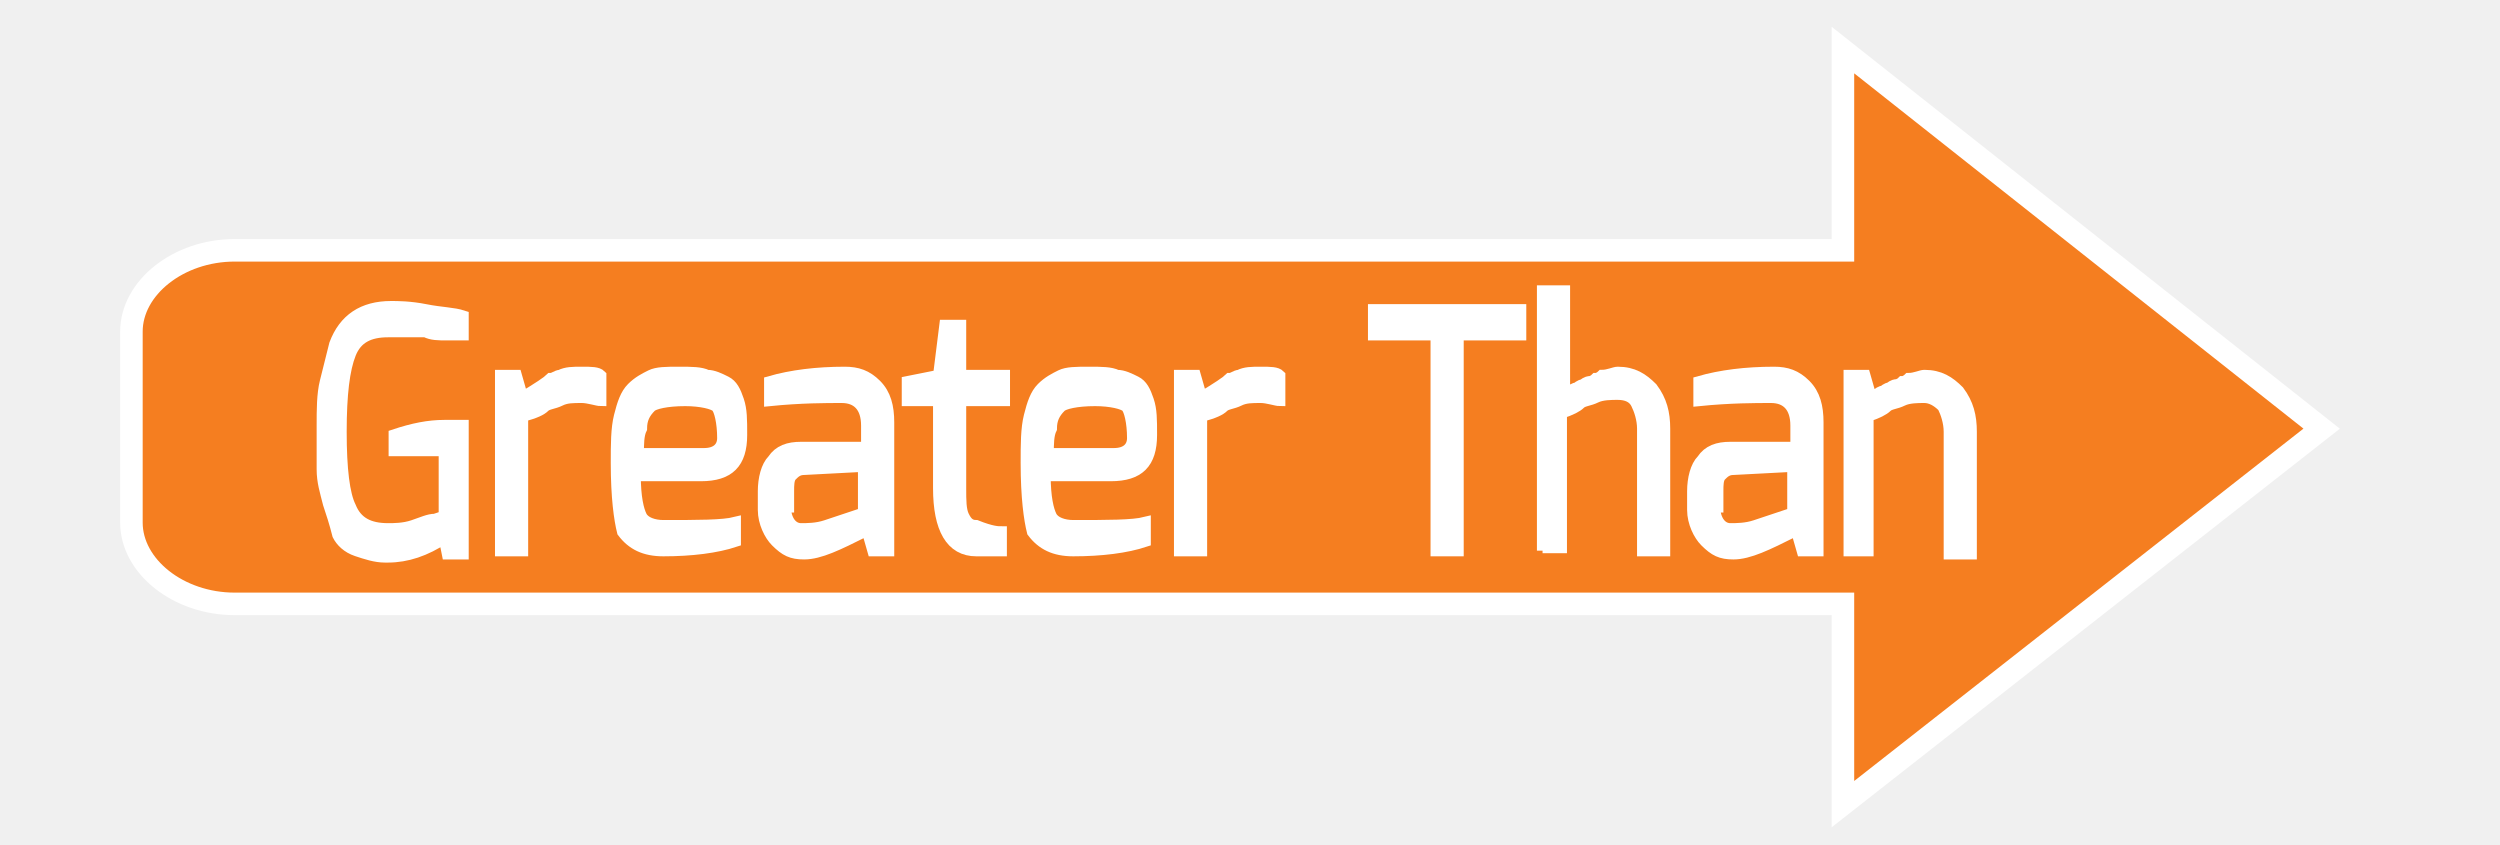
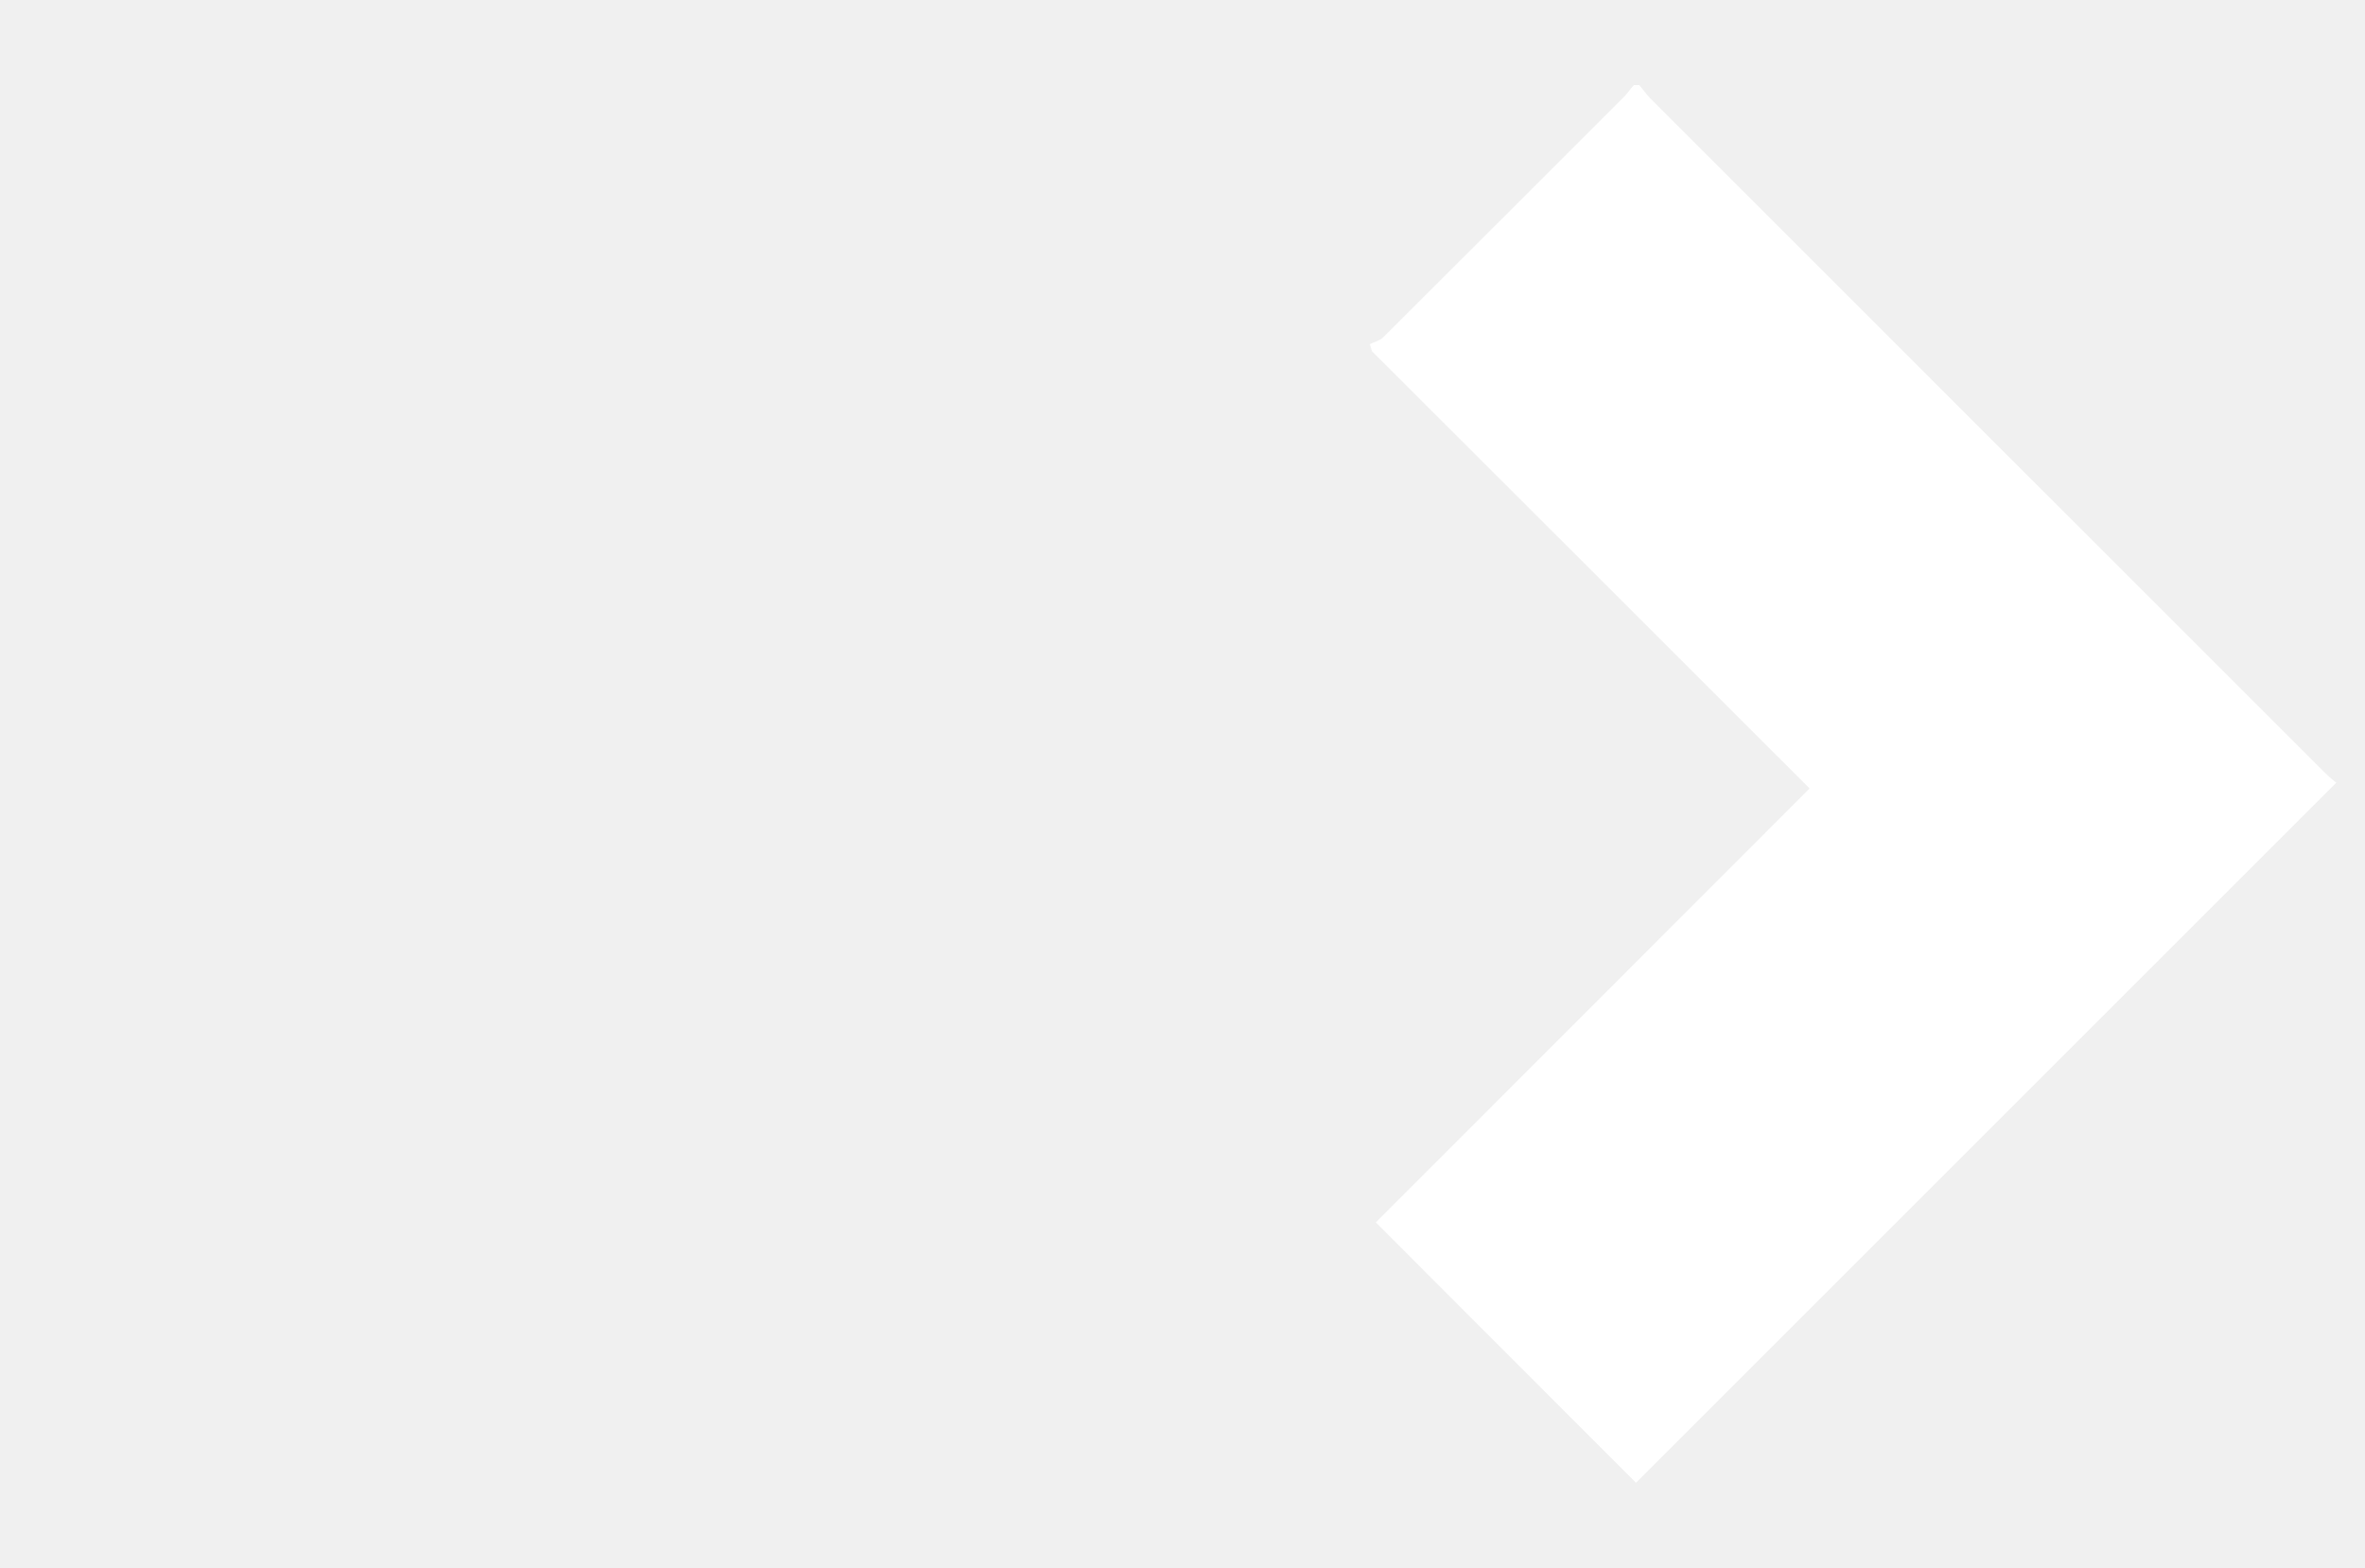
- <svg xmlns="http://www.w3.org/2000/svg" version="1.1" id="Layer_1" x="0px" y="0px" viewBox="0 0 79.9 27" style="enable-background:new 0 0 79.9 27;" xml:space="preserve">
+ <svg xmlns="http://www.w3.org/2000/svg" version="1.1" id="Layer_1" x="0px" y="0px" viewBox="0 0 863.6 572.7" style="enable-background:new 0 0 863.6 572.7;" xml:space="preserve">
  <style type="text/css">
	.st0{fill:#F57E20;stroke:#FFFFFF;stroke-width:0.72;stroke-miterlimit:10;}
- 	.st1{fill:#FFFFFF;stroke:#FFFFFF;stroke-width:0.36;stroke-miterlimit:10;}
+ 	.st1{fill:#FFFFFF;}
</style>
-   <path class="st0" d="M74.2,13.7l-15.3,12v-6.4H7.5c-1.8,0-3.3-1.2-3.3-2.6v-6.1C4.2,9.2,5.7,8,7.5,8h51.4V1.6L74.2,13.7z" />
-   <g>
-     <path class="st1" d="M10.5,16.1c-0.1-0.4-0.2-0.7-0.2-1.1c0-0.4,0-0.8,0-1.4c0-0.5,0-1,0.1-1.4c0.1-0.4,0.2-0.8,0.3-1.2   c0.3-0.8,0.9-1.2,1.8-1.2c0.2,0,0.6,0,1.1,0.1c0.5,0.1,0.9,0.1,1.2,0.2v0.6c-0.1,0-0.2,0-0.5,0c-0.3,0-0.5,0-0.7-0.1   c-0.4,0-0.8,0-1.2,0c-0.6,0-1,0.2-1.2,0.7c-0.2,0.5-0.3,1.3-0.3,2.5s0.1,2,0.3,2.4c0.2,0.5,0.6,0.7,1.2,0.7c0.2,0,0.5,0,0.8-0.1   c0.3-0.1,0.5-0.2,0.7-0.2l0.3-0.1v-2.1h-1.6v-0.5c0.6-0.2,1.1-0.3,1.6-0.3c0.2,0,0.4,0,0.6,0v4.1h-0.5l-0.1-0.5   c-0.6,0.4-1.2,0.6-1.8,0.6c0,0,0,0-0.1,0c-0.3,0-0.6-0.1-0.9-0.2c-0.3-0.1-0.5-0.3-0.6-0.5C10.7,16.7,10.6,16.4,10.5,16.1z" />
-     <path class="st1" d="M16,17.6V12h0.5l0.2,0.7c0.5-0.3,0.8-0.5,0.9-0.6c0.1,0,0.2-0.1,0.3-0.1c0.2-0.1,0.4-0.1,0.7-0.1   c0.3,0,0.5,0,0.6,0.1v0.8c-0.1,0-0.4-0.1-0.6-0.1c-0.3,0-0.5,0-0.7,0.1c-0.2,0.1-0.4,0.1-0.5,0.2c-0.1,0.1-0.3,0.2-0.7,0.3v4.3H16z   " />
-     <path class="st1" d="M19.7,14.8c0-0.6,0-1.1,0.1-1.5c0.1-0.4,0.2-0.7,0.4-0.9c0.2-0.2,0.4-0.3,0.6-0.4c0.2-0.1,0.5-0.1,0.9-0.1   s0.7,0,0.9,0.1c0.2,0,0.4,0.1,0.6,0.2c0.2,0.1,0.3,0.3,0.4,0.6c0.1,0.3,0.1,0.6,0.1,1.1c0,0.9-0.4,1.3-1.3,1.3h-2.1   c0,0.7,0.1,1.1,0.2,1.3c0.1,0.2,0.4,0.3,0.7,0.3c1.1,0,1.9,0,2.3-0.1v0.6c-0.6,0.2-1.4,0.3-2.3,0.3c-0.6,0-1-0.2-1.3-0.6   C19.8,16.6,19.7,15.9,19.7,14.8z M20.4,14.5h2.1c0.4,0,0.6-0.2,0.6-0.5c0-0.5-0.1-0.9-0.2-1s-0.5-0.2-1-0.2c-0.6,0-1,0.1-1.1,0.2   c-0.2,0.2-0.3,0.4-0.3,0.7C20.4,13.9,20.4,14.2,20.4,14.5z" />
-     <path class="st1" d="M24.6,12.2c0.7-0.2,1.5-0.3,2.4-0.3c0.4,0,0.7,0.1,1,0.4c0.3,0.3,0.4,0.7,0.4,1.2v4.1h-0.5l-0.2-0.7L27.6,17   c-0.8,0.4-1.4,0.7-1.9,0.7c-0.4,0-0.6-0.1-0.9-0.4c-0.2-0.2-0.4-0.6-0.4-1v-0.6c0-0.4,0.1-0.8,0.3-1c0.2-0.3,0.5-0.4,0.9-0.4   c0.7,0,1.4,0,2.1,0c0-0.2,0-0.4,0-0.5s0-0.2,0-0.2c0-0.6-0.3-0.9-0.8-0.9c-0.5,0-1.3,0-2.3,0.1V12.2z M25.1,16.2   c0,0.4,0.2,0.7,0.5,0.7c0.2,0,0.5,0,0.8-0.1c0.3-0.1,0.6-0.2,0.9-0.3l0.3-0.1v-1.5L25.7,15c-0.2,0-0.3,0.1-0.4,0.2   c-0.1,0.1-0.1,0.3-0.1,0.5V16.2z" />
-     <path class="st1" d="M29,12.8v-0.6L30,12l0.2-1.6h0.5V12h1.4v0.8h-1.4v2.8c0,0.4,0,0.7,0.1,0.9c0.1,0.2,0.2,0.3,0.4,0.3   C31.7,17,31.9,17,32,17v0.6h-0.8c-0.8,0-1.2-0.7-1.2-2v-2.8H29z" />
-     <path class="st1" d="M32.8,14.8c0-0.6,0-1.1,0.1-1.5c0.1-0.4,0.2-0.7,0.4-0.9c0.2-0.2,0.4-0.3,0.6-0.4c0.2-0.1,0.5-0.1,0.9-0.1   s0.7,0,0.9,0.1c0.2,0,0.4,0.1,0.6,0.2c0.2,0.1,0.3,0.3,0.4,0.6c0.1,0.3,0.1,0.6,0.1,1.1c0,0.9-0.4,1.3-1.3,1.3h-2.1   c0,0.7,0.1,1.1,0.2,1.3c0.1,0.2,0.4,0.3,0.7,0.3c1.1,0,1.9,0,2.3-0.1v0.6c-0.6,0.2-1.4,0.3-2.3,0.3c-0.6,0-1-0.2-1.3-0.6   C32.9,16.6,32.8,15.9,32.8,14.8z M33.5,14.5h2.1c0.4,0,0.6-0.2,0.6-0.5c0-0.5-0.1-0.9-0.2-1s-0.5-0.2-1-0.2c-0.6,0-1,0.1-1.1,0.2   c-0.2,0.2-0.3,0.4-0.3,0.7C33.5,13.9,33.5,14.2,33.5,14.5z" />
-     <path class="st1" d="M37.7,17.6V12h0.5l0.2,0.7c0.5-0.3,0.8-0.5,0.9-0.6c0.1,0,0.2-0.1,0.3-0.1c0.2-0.1,0.4-0.1,0.7-0.1   c0.3,0,0.5,0,0.6,0.1v0.8c-0.1,0-0.4-0.1-0.6-0.1c-0.3,0-0.5,0-0.7,0.1c-0.2,0.1-0.4,0.1-0.5,0.2c-0.1,0.1-0.3,0.2-0.7,0.3v4.3   H37.7z" />
-     <path class="st1" d="M43.9,10.7V9.9h4.7v0.8h-2v6.9h-0.7v-6.9H43.9z" />
-     <path class="st1" d="M49.3,17.6V9.3H50v3.3c0,0,0.1-0.1,0.2-0.1c0.1-0.1,0.2-0.1,0.2-0.1c0,0,0.1-0.1,0.2-0.1   c0.1-0.1,0.2-0.1,0.2-0.1c0,0,0.1,0,0.2-0.1c0.1,0,0.2-0.1,0.2-0.1c0.2,0,0.4-0.1,0.5-0.1c0.5,0,0.8,0.2,1.1,0.5   c0.3,0.4,0.4,0.8,0.4,1.3v3.9h-0.7v-3.9c0-0.3-0.1-0.6-0.2-0.8s-0.3-0.3-0.6-0.3c-0.2,0-0.5,0-0.7,0.1c-0.2,0.1-0.4,0.1-0.5,0.2   c-0.1,0.1-0.3,0.2-0.6,0.3v4.3H49.3z" />
-     <path class="st1" d="M54.3,12.2c0.7-0.2,1.5-0.3,2.4-0.3c0.4,0,0.7,0.1,1,0.4s0.4,0.7,0.4,1.2v4.1h-0.5l-0.2-0.7L57.3,17   c-0.8,0.4-1.4,0.7-1.9,0.7c-0.4,0-0.6-0.1-0.9-0.4c-0.2-0.2-0.4-0.6-0.4-1v-0.6c0-0.4,0.1-0.8,0.3-1c0.2-0.3,0.5-0.4,0.9-0.4   c0.7,0,1.4,0,2.1,0c0-0.2,0-0.4,0-0.5s0-0.2,0-0.2c0-0.6-0.3-0.9-0.8-0.9c-0.5,0-1.3,0-2.3,0.1V12.2z M54.8,16.2   c0,0.4,0.2,0.7,0.5,0.7c0.2,0,0.5,0,0.8-0.1c0.3-0.1,0.6-0.2,0.9-0.3l0.3-0.1v-1.5L55.4,15c-0.2,0-0.3,0.1-0.4,0.2   c-0.1,0.1-0.1,0.3-0.1,0.5V16.2z" />
-     <path class="st1" d="M59.1,17.6V12h0.5l0.2,0.7c0,0,0.1-0.1,0.2-0.1c0.1-0.1,0.2-0.1,0.2-0.1c0,0,0.1-0.1,0.2-0.1   c0.1-0.1,0.2-0.1,0.2-0.1c0,0,0.1,0,0.2-0.1c0.1,0,0.2-0.1,0.2-0.1c0.2,0,0.4-0.1,0.5-0.1c0.5,0,0.8,0.2,1.1,0.5   c0.3,0.4,0.4,0.8,0.4,1.3v3.9h-0.7v-3.9c0-0.3-0.1-0.6-0.2-0.8c-0.2-0.2-0.4-0.3-0.6-0.3s-0.5,0-0.7,0.1c-0.2,0.1-0.4,0.1-0.5,0.2   c-0.1,0.1-0.3,0.2-0.6,0.3v4.3H59.1z" />
-   </g>
+   <path class="st0" d="M-94.5,572.4l-11.2,12V578h-37.5c-1.3,0-2.4-1.2-2.4-2.6v-6.1c0-1.4,1.1-2.6,2.4-2.6h37.5v-6.4L-94.5,572.4z" />
+   <path class="st1" d="M598.6,31.1c1.4,1.6,2.6,3.4,4.1,4.9c82.1,82.2,164.3,164.3,246.4,246.4c1.4,1.4,3,2.7,4,3.5  c-85.6,85.6-170.8,170.8-255.7,255.7c-31.1-31.1-63-63-95-95.1C554.9,393.9,608,340.9,660.8,288c-53.5-53.5-106.6-106.6-159.8-159.7  c-0.3-0.9-0.6-1.8-0.8-2.6c1.7-0.8,3.7-1.3,4.9-2.5c29.4-29.3,58.7-58.6,88.1-88c1.2-1.3,2.2-2.8,3.4-4.1  C597.2,31.1,597.9,31.1,598.6,31.1z" />
</svg>
